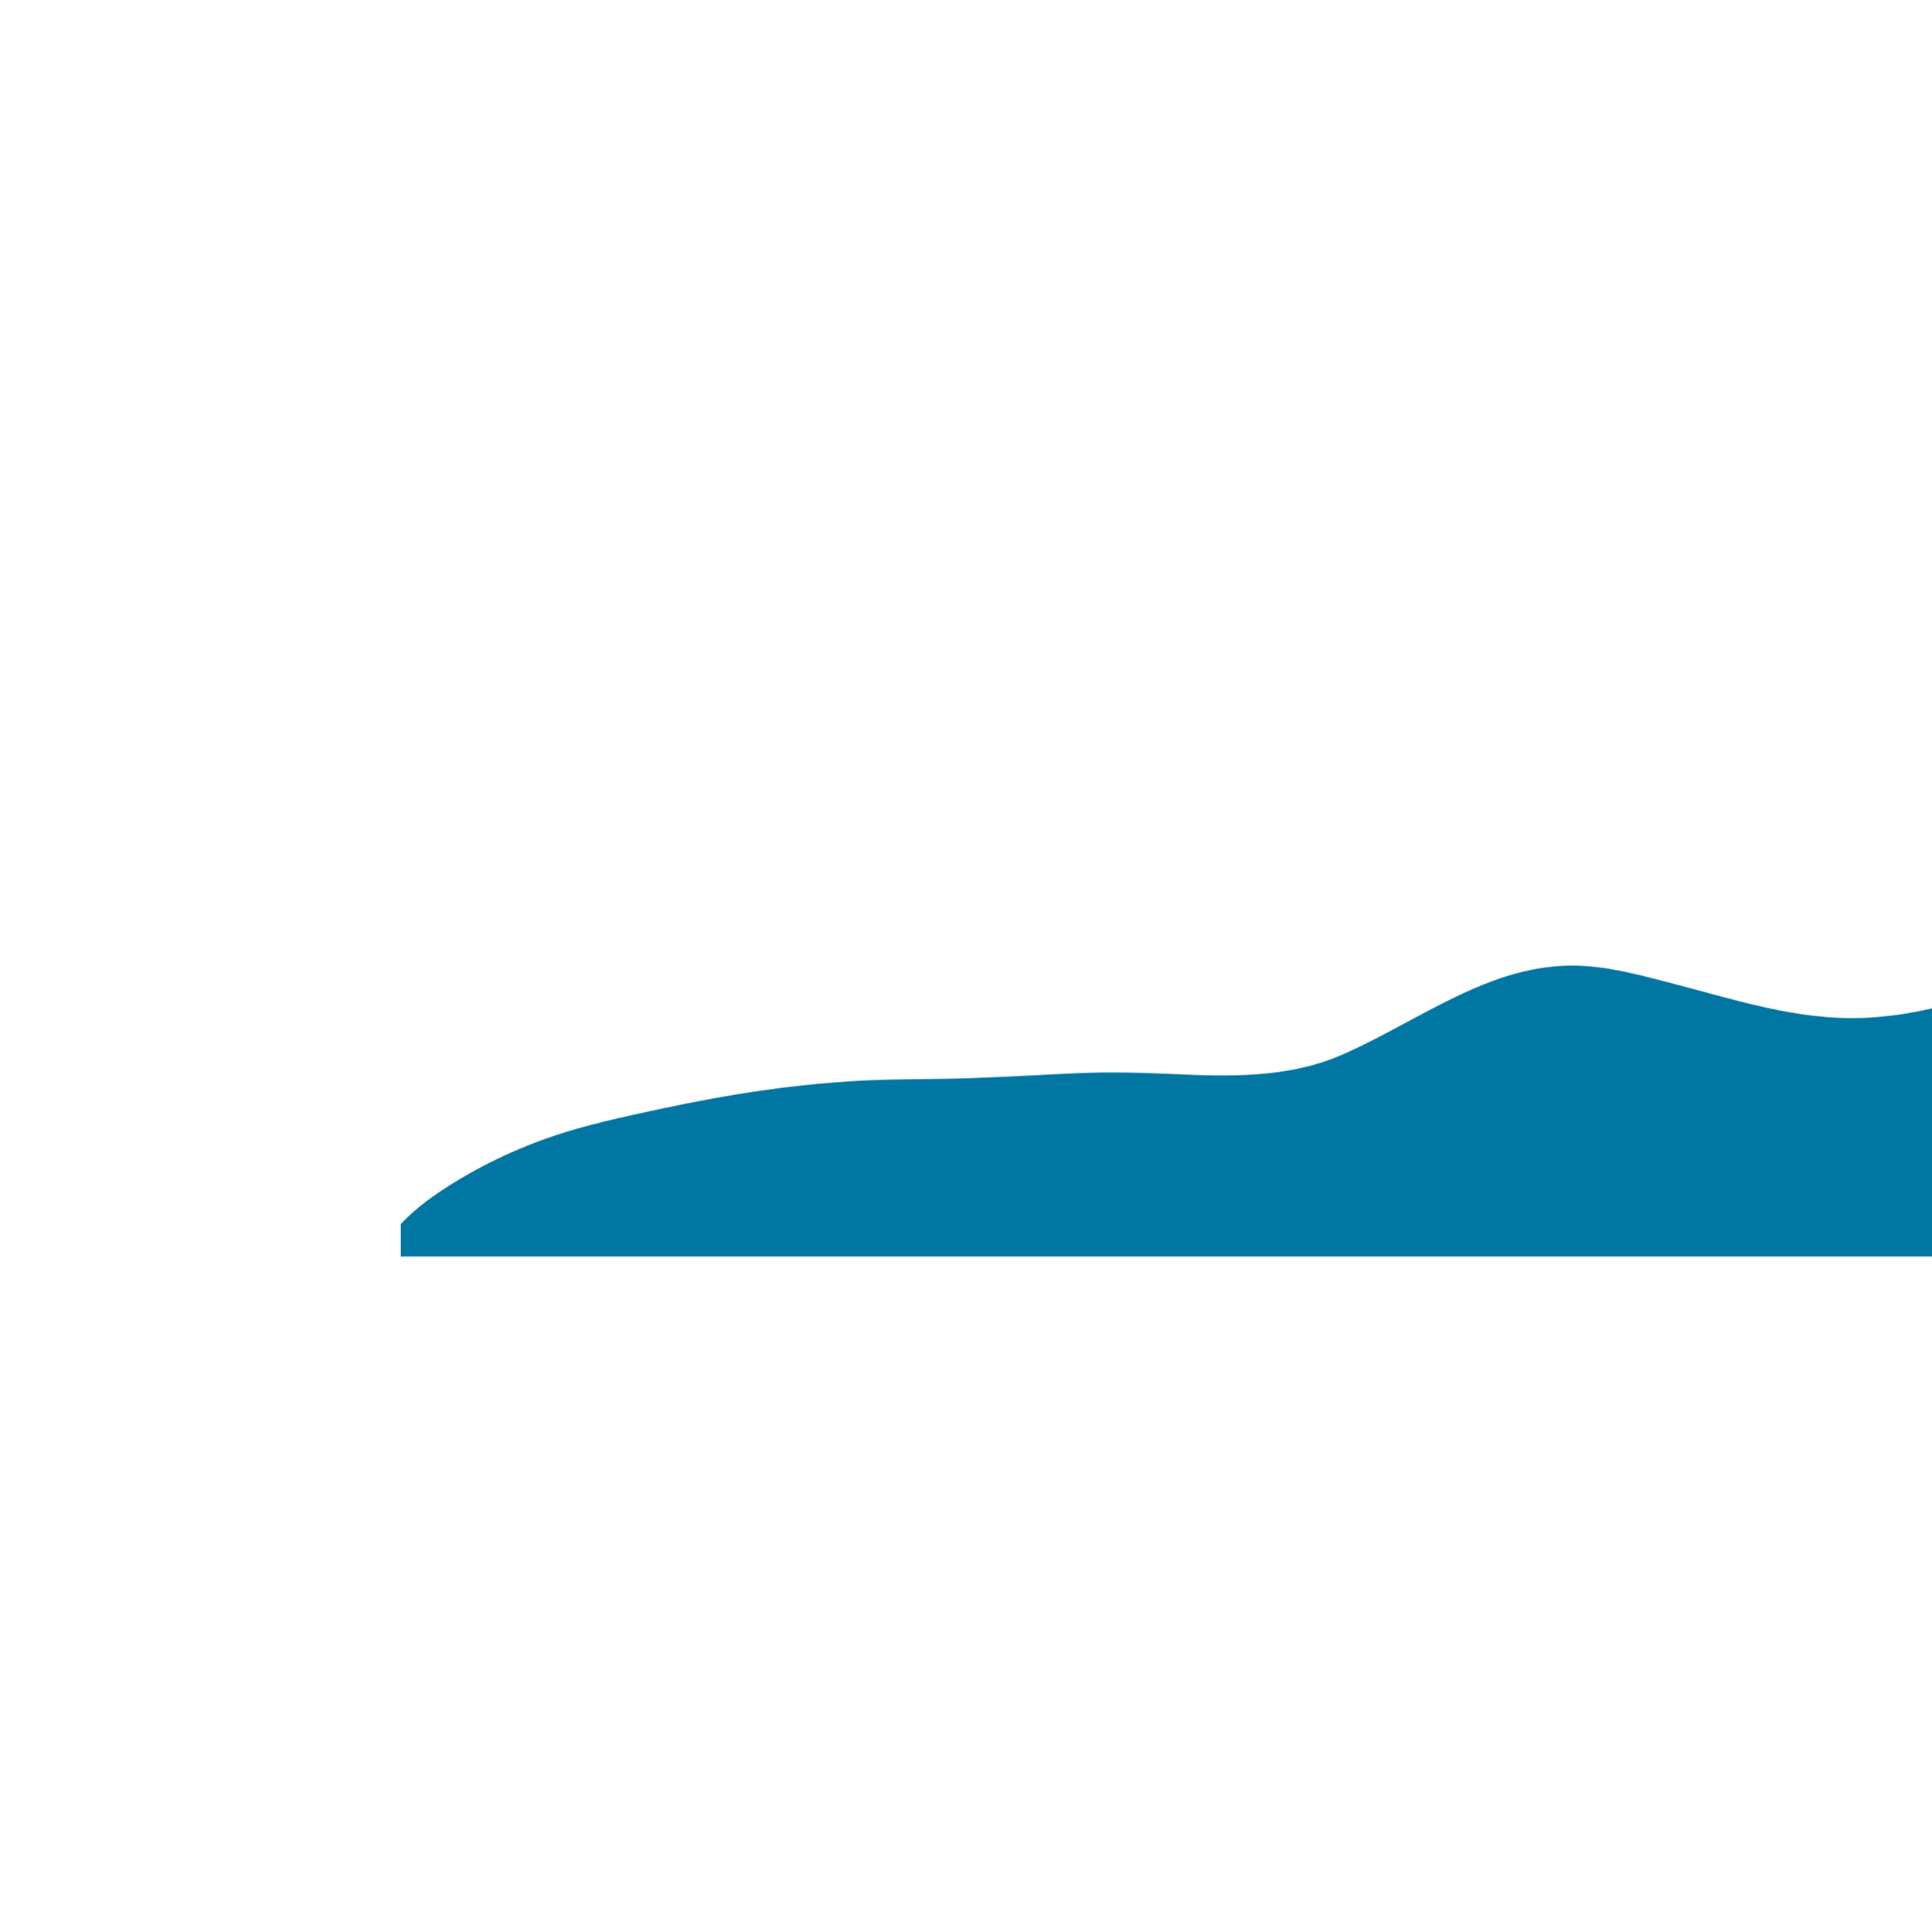
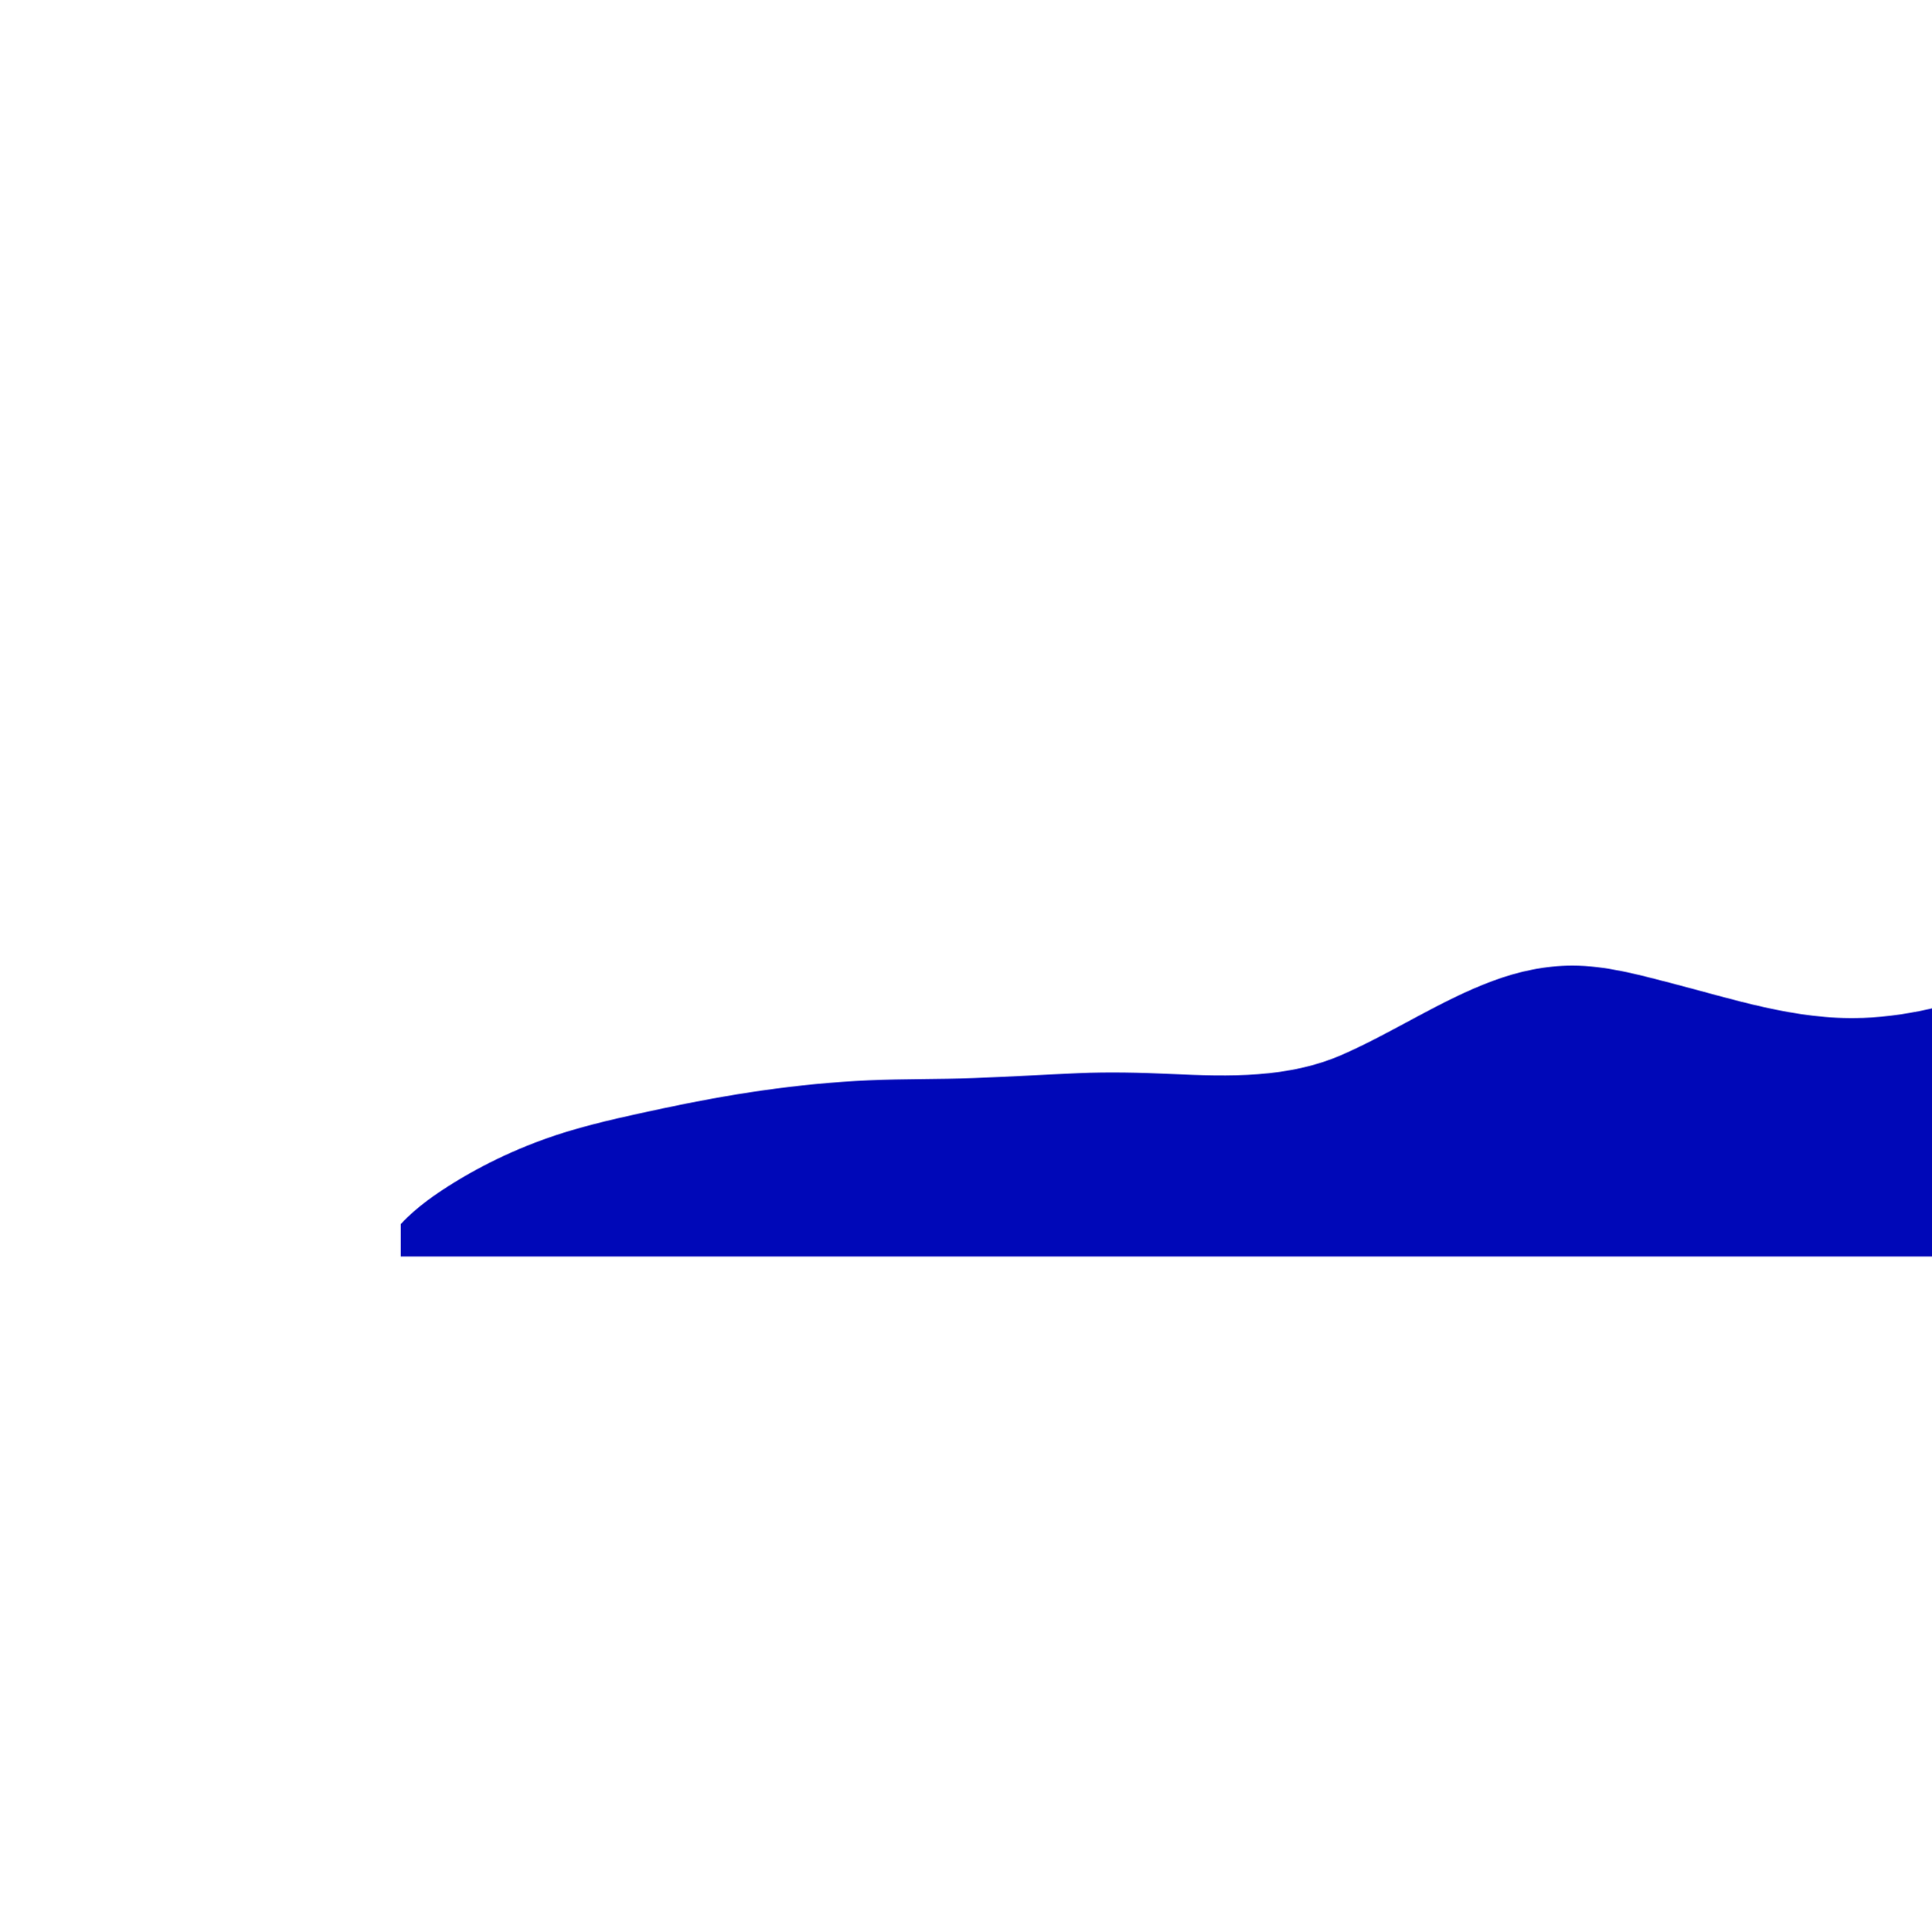
<svg xmlns="http://www.w3.org/2000/svg" id="waves_4" data-name="waves 4" viewBox="0 0 1133.86 1133.86">
  <defs>
    <style>
      .cls-1 {
-         fill: #0076a3;
+         fill: #0008B8;
        stroke-width: 0px;
      }
    </style>
  </defs>
  <path class="cls-1" d="M1093.3,597.63c-38.92,1.44-75.95-11.1-113.17-20.7-18.61-4.8-37.59-10-56.95-10-15.93,0-31.54,3.36-46.44,8.87-30.85,11.4-58.42,30.14-88.49,43.34-31.91,14.01-66.54,12.96-100.65,11.42-18.24-.83-36.32-1.28-54.57-.48-20.48.9-40.95,2.11-61.44,2.88-20.45.76-40.92.4-61.35,1.31-20.83.93-41.61,2.97-62.25,5.91-19.77,2.81-39.41,6.44-58.93,10.61-17.83,3.81-35.86,7.64-53.36,12.79-24,7.05-47.46,17.43-68.76,30.52-10.59,6.51-22.47,14.62-31.64,24.59v19h902.74v-146.53c-14.63,3.62-29.57,5.94-44.73,6.5Z" />
</svg>
